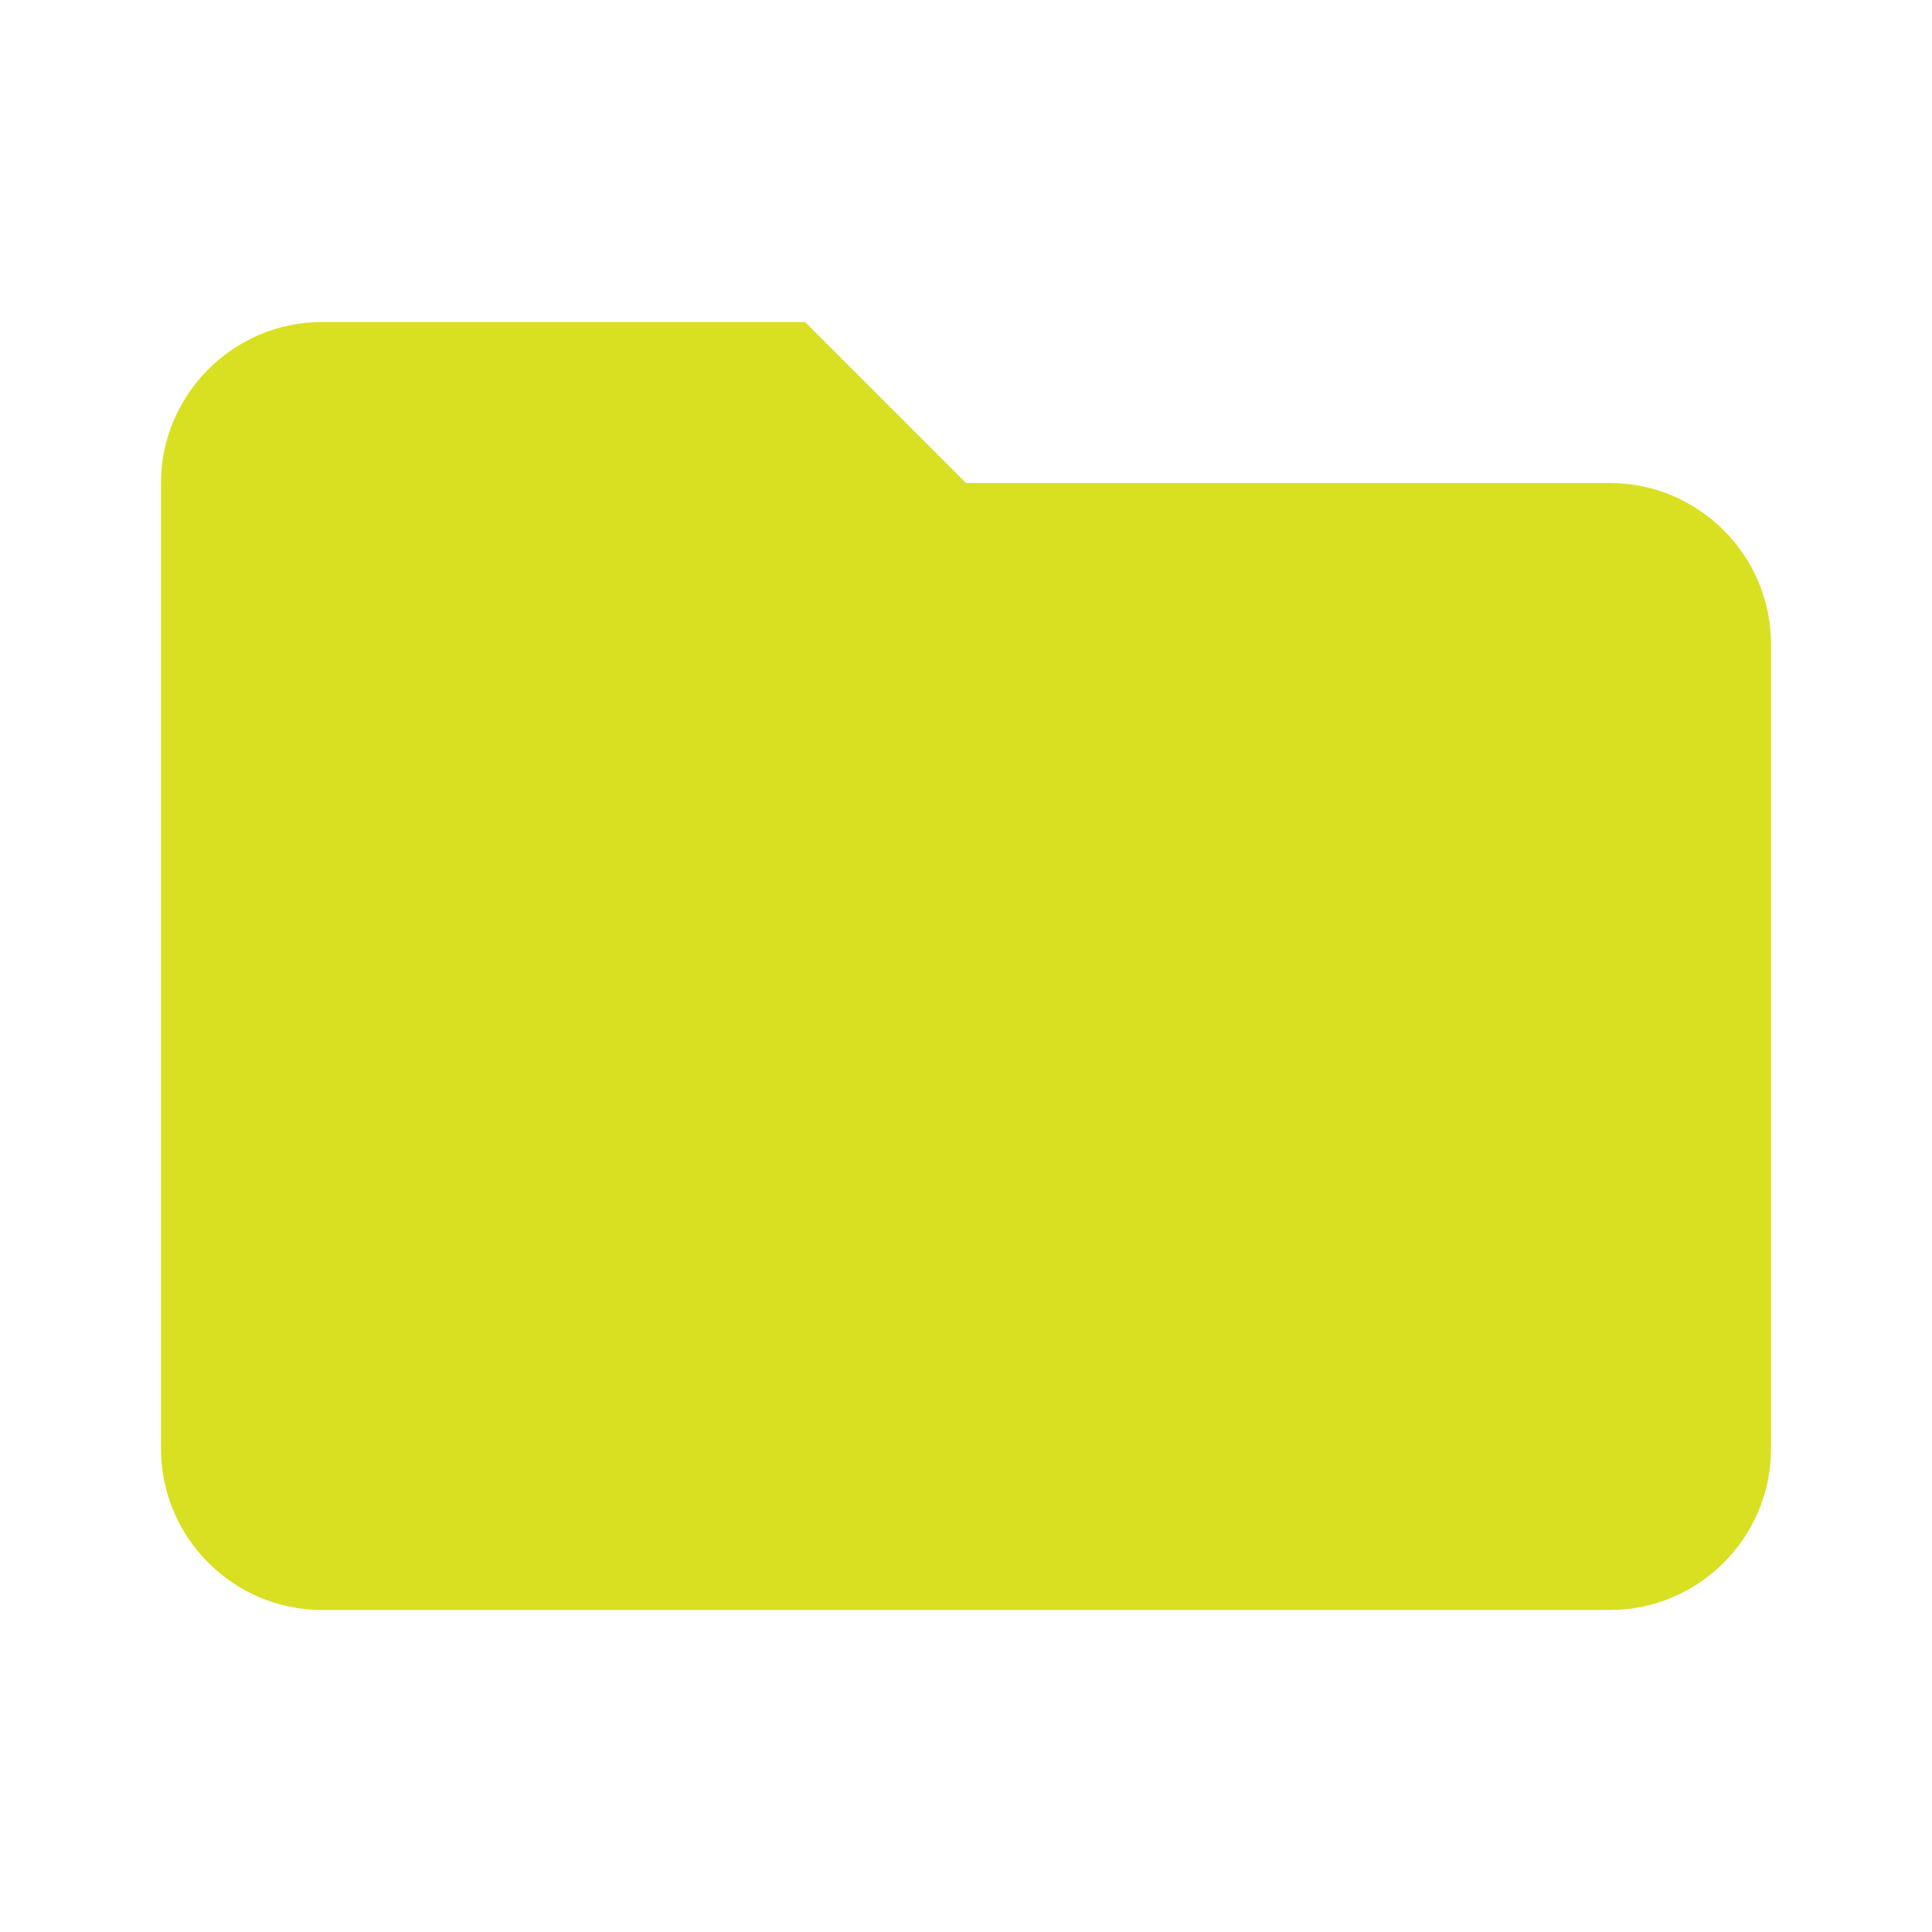
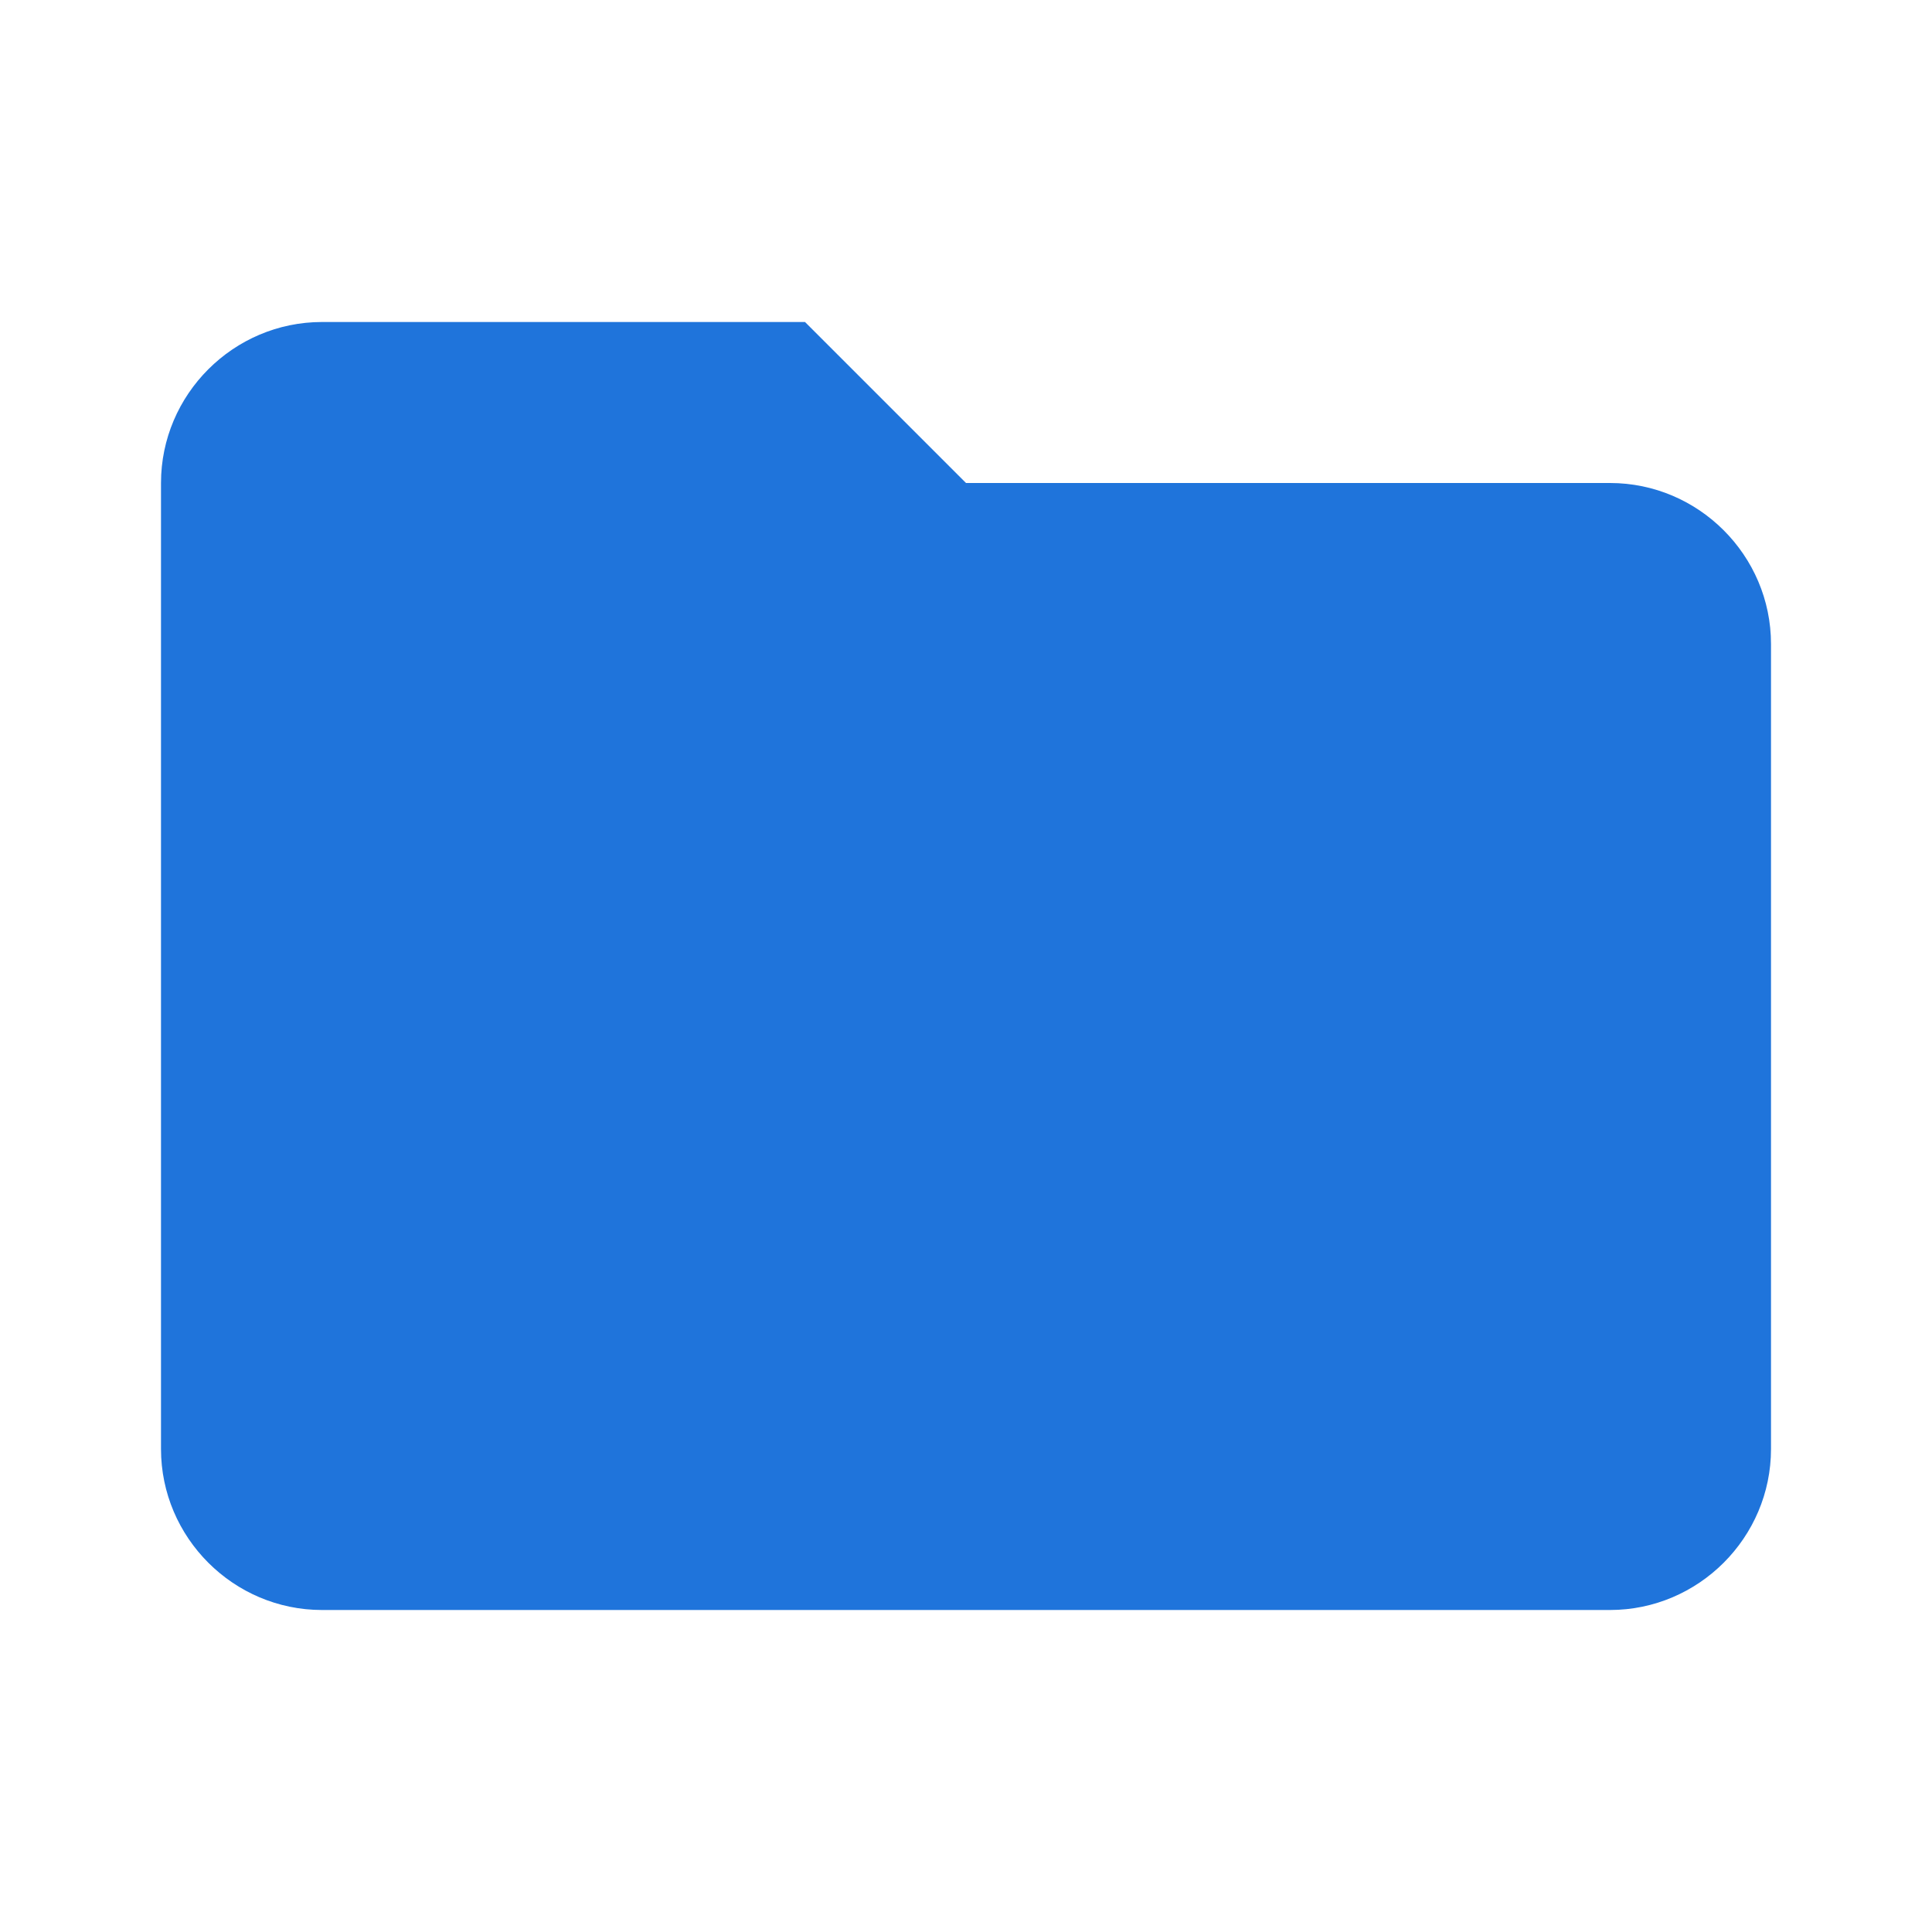
<svg xmlns="http://www.w3.org/2000/svg" xmlns:xlink="http://www.w3.org/1999/xlink" width="24" height="24" x="0" y="0" enable-background="new 0 0 24 24" version="1.1" viewBox="0 0 24 24" xml:space="preserve">
-   <style type="text/css">.st0{fill:none}.st1{clip-path:url(#SVGID_2_)}.st2{fill:none;stroke:#000;stroke-width:.25;stroke-miterlimit:10}.st3{opacity:.4}.st4{fill:none;stroke:#000;stroke-width:.25;stroke-miterlimit:10}.st4,.st5{clip-path:url(#SVGID_4_)}.st9{fill:#d9e021}.st20{display:none}</style>
+   <style type="text/css">.st0{fill:none}.st1{clip-path:url(#SVGID_2_)}.st2{fill:none;stroke:#000;stroke-width:.25;stroke-miterlimit:10}.st3{opacity:.4}.st4{fill:none;stroke:#000;stroke-width:.25;stroke-miterlimit:10}.st4,.st5{clip-path:url(#SVGID_4_)}.st9{fill:#1f74db}.st20{display:none}</style>
  <symbol id="material_x5F_system_x5F_icon_x5F_border" viewBox="0 -48 48 48">
    <rect width="48" height="48" y="-48" class="st0" />
  </symbol>
  <symbol id="material_x5F_system_x5F_icon_x5F_grid" viewBox="0 -48 48 48">
    <g>
      <defs>
        <rect id="SVGID_1_" width="48" height="48" x="0" y="-48" />
      </defs>
      <clipPath id="SVGID_2_">
        <use overflow="visible" xlink:href="#SVGID_1_" />
      </clipPath>
      <g class="st1">
        <g>
          <line x1="2" x2="2" y1="-48" y2="0" class="st2" />
          <line x1="4" x2="4" y1="-48" y2="0" class="st2" />
          <line x1="6" x2="6" y1="-48" y2="0" class="st2" />
          <line x1="8" x2="8" y1="-48" y2="0" class="st2" />
          <line x1="10" x2="10" y1="-48" y2="0" class="st2" />
          <line x1="12" x2="12" y1="-48" y2="0" class="st2" />
          <line x1="14" x2="14" y1="-48" y2="0" class="st2" />
          <line x1="16" x2="16" y1="-48" y2="0" class="st2" />
          <line x1="18" x2="18" y1="-48" y2="0" class="st2" />
          <line x1="20" x2="20" y1="-48" y2="0" class="st2" />
          <line x1="22" x2="22" y1="-48" y2="0" class="st2" />
          <line x1="24" x2="24" y1="-48" y2="0" class="st2" />
          <line x1="26" x2="26" y1="-48" y2="0" class="st2" />
          <line x1="28" x2="28" y1="-48" y2="0" class="st2" />
          <line x1="30" x2="30" y1="-48" y2="0" class="st2" />
          <line x1="32" x2="32" y1="-48" y2="0" class="st2" />
          <line x1="34" x2="34" y1="-48" y2="0" class="st2" />
          <line x1="36" x2="36" y1="-48" y2="0" class="st2" />
          <line x1="38" x2="38" y1="-48" y2="0" class="st2" />
          <line x1="40" x2="40" y1="-48" y2="0" class="st2" />
          <line x1="42" x2="42" y1="-48" y2="0" class="st2" />
          <line x1="44" x2="44" y1="-48" y2="0" class="st2" />
          <line x1="46" x2="46" y1="-48" y2="0" class="st2" />
        </g>
        <g>
          <line x1="0" x2="48" y1="-2" y2="-2" class="st2" />
          <line x1="0" x2="48" y1="-4" y2="-4" class="st2" />
          <line x1="0" x2="48" y1="-6" y2="-6" class="st2" />
          <line x1="0" x2="48" y1="-8" y2="-8" class="st2" />
          <line x1="0" x2="48" y1="-10" y2="-10" class="st2" />
          <line x1="0" x2="48" y1="-12" y2="-12" class="st2" />
          <line x1="0" x2="48" y1="-14" y2="-14" class="st2" />
          <line x1="0" x2="48" y1="-16" y2="-16" class="st2" />
          <line x1="0" x2="48" y1="-18" y2="-18" class="st2" />
          <line x1="0" x2="48" y1="-20" y2="-20" class="st2" />
          <line x1="0" x2="48" y1="-22" y2="-22" class="st2" />
          <line x1="0" x2="48" y1="-24" y2="-24" class="st2" />
          <line x1="0" x2="48" y1="-26" y2="-26" class="st2" />
          <line x1="0" x2="48" y1="-28" y2="-28" class="st2" />
          <line x1="0" x2="48" y1="-30" y2="-30" class="st2" />
          <line x1="0" x2="48" y1="-32" y2="-32" class="st2" />
          <line x1="0" x2="48" y1="-34" y2="-34" class="st2" />
          <line x1="0" x2="48" y1="-36" y2="-36" class="st2" />
          <line x1="0" x2="48" y1="-38" y2="-38" class="st2" />
          <line x1="0" x2="48" y1="-40" y2="-40" class="st2" />
          <line x1="0" x2="48" y1="-42" y2="-42" class="st2" />
          <line x1="0" x2="48" y1="-44" y2="-44" class="st2" />
          <line x1="0" x2="48" y1="-46" y2="-46" class="st2" />
        </g>
        <g>
          <path d="M47.8-0.2v-47.5H0.2v47.5H47.8 M48,0H0v-48h48V0L48,0z" />
        </g>
      </g>
    </g>
  </symbol>
  <symbol id="material_x5F_system_x5F_icon_x5F_keylines" viewBox="0 -48 48 48">
    <g class="st3">
      <defs>
        <rect id="SVGID_3_" width="48" height="48" x="0" y="-48" class="st3" />
      </defs>
      <clipPath id="SVGID_4_">
        <use overflow="visible" xlink:href="#SVGID_3_" />
      </clipPath>
      <line x1="24" x2="24" y1="0" y2="-48" class="st4" />
      <line x1="48" x2="0" y1="-24" y2="-24" class="st4" />
      <line x1="48" x2="0" y1="-16" y2="-16" class="st4" />
      <line x1="48" x2="0" y1="-32" y2="-32" class="st4" />
      <line x1="32" x2="32" y1="-48" y2="0" class="st4" />
      <line x1="16" x2="16" y1="-48" y2="0" class="st4" />
      <line x1="47.7" x2=".2" y1="-.3" y2="-47.8" class="st4" />
      <line x1=".2" x2="47.7" y1="-.3" y2="-47.8" class="st4" />
      <path d="M24-14c-5.5,0-10-4.5-10-10c0-5.5,4.5-10,10-10c5.5,0,10,4.5,10,10C34-18.5,29.5-14,24-14z" class="st4" />
      <path d="M24-4C12.9-4,4-12.9,4-24c0-11.1,8.9-20,20-20c11.1,0,20,8.9,20,20C44-12.9,35.1-4,24-4z" class="st4" />
      <path d="M38-6H10c-2.2,0-4-1.8-4-4v-28c0-2.2,1.8-4,4-4h28c2.2,0,4,1.8,4,4v28C42-7.8,40.2-6,38-6z" class="st4" />
      <path d="M40-8H8c-2.2,0-4-1.8-4-4v-24c0-2.2,1.8-4,4-4h32c2.2,0,4,1.8,4,4l0,24C44-9.8,42.2-8,40-8z" class="st4" />
      <path d="M40-40v32c0,2.2-1.8,4-4,4H12C9.8-4,8-5.8,8-8v-32c0-2.2,1.8-4,4-4h24C38.2-44,40-42.2,40-40z" class="st4" />
      <g class="st5">
        <path d="M47.7-0.3v-47.5H0.2v47.5H47.7 M48,0H0v-48h48V0L48,0z" />
      </g>
    </g>
  </symbol>
  <g id="border">
    <use width="48" height="48" y="-48" overflow="visible" transform="matrix(0.5 0 0 -0.5 3.916831e-04 5.698877e-05)" xlink:href="#material_x5F_system_x5F_icon_x5F_border" />
  </g>
  <g id="icon">
    <g>
      <path d="M10,4H4C2.9,4,2,4.9,2,6l0,12c0,1.1,0.9,2,2,2h16c1.1,0,2-0.9,2-2V8c0-1.1-0.9-2-2-2h-8L10,4z" class="st9" />
      <path d="M0,0h24v24H0V0z" class="st0" />
    </g>
  </g>
  <g id="grid" class="st20">
    <use id="XMLID_1_" width="48" height="48" x="0" y="-48" display="inline" opacity=".15" overflow="visible" transform="matrix(0.5 0 0 -0.5 1.139775e-04 -2.620241e-04)" xlink:href="#material_x5F_system_x5F_icon_x5F_grid" />
  </g>
  <g id="keylines" class="st20">
    <use id="XMLID_3_" width="48" height="48" x="0" y="-48" display="inline" overflow="visible" transform="matrix(0.5 0 0 -0.5 1.709663e-04 -2.924798e-04)" xlink:href="#material_x5F_system_x5F_icon_x5F_keylines" />
  </g>
</svg>
